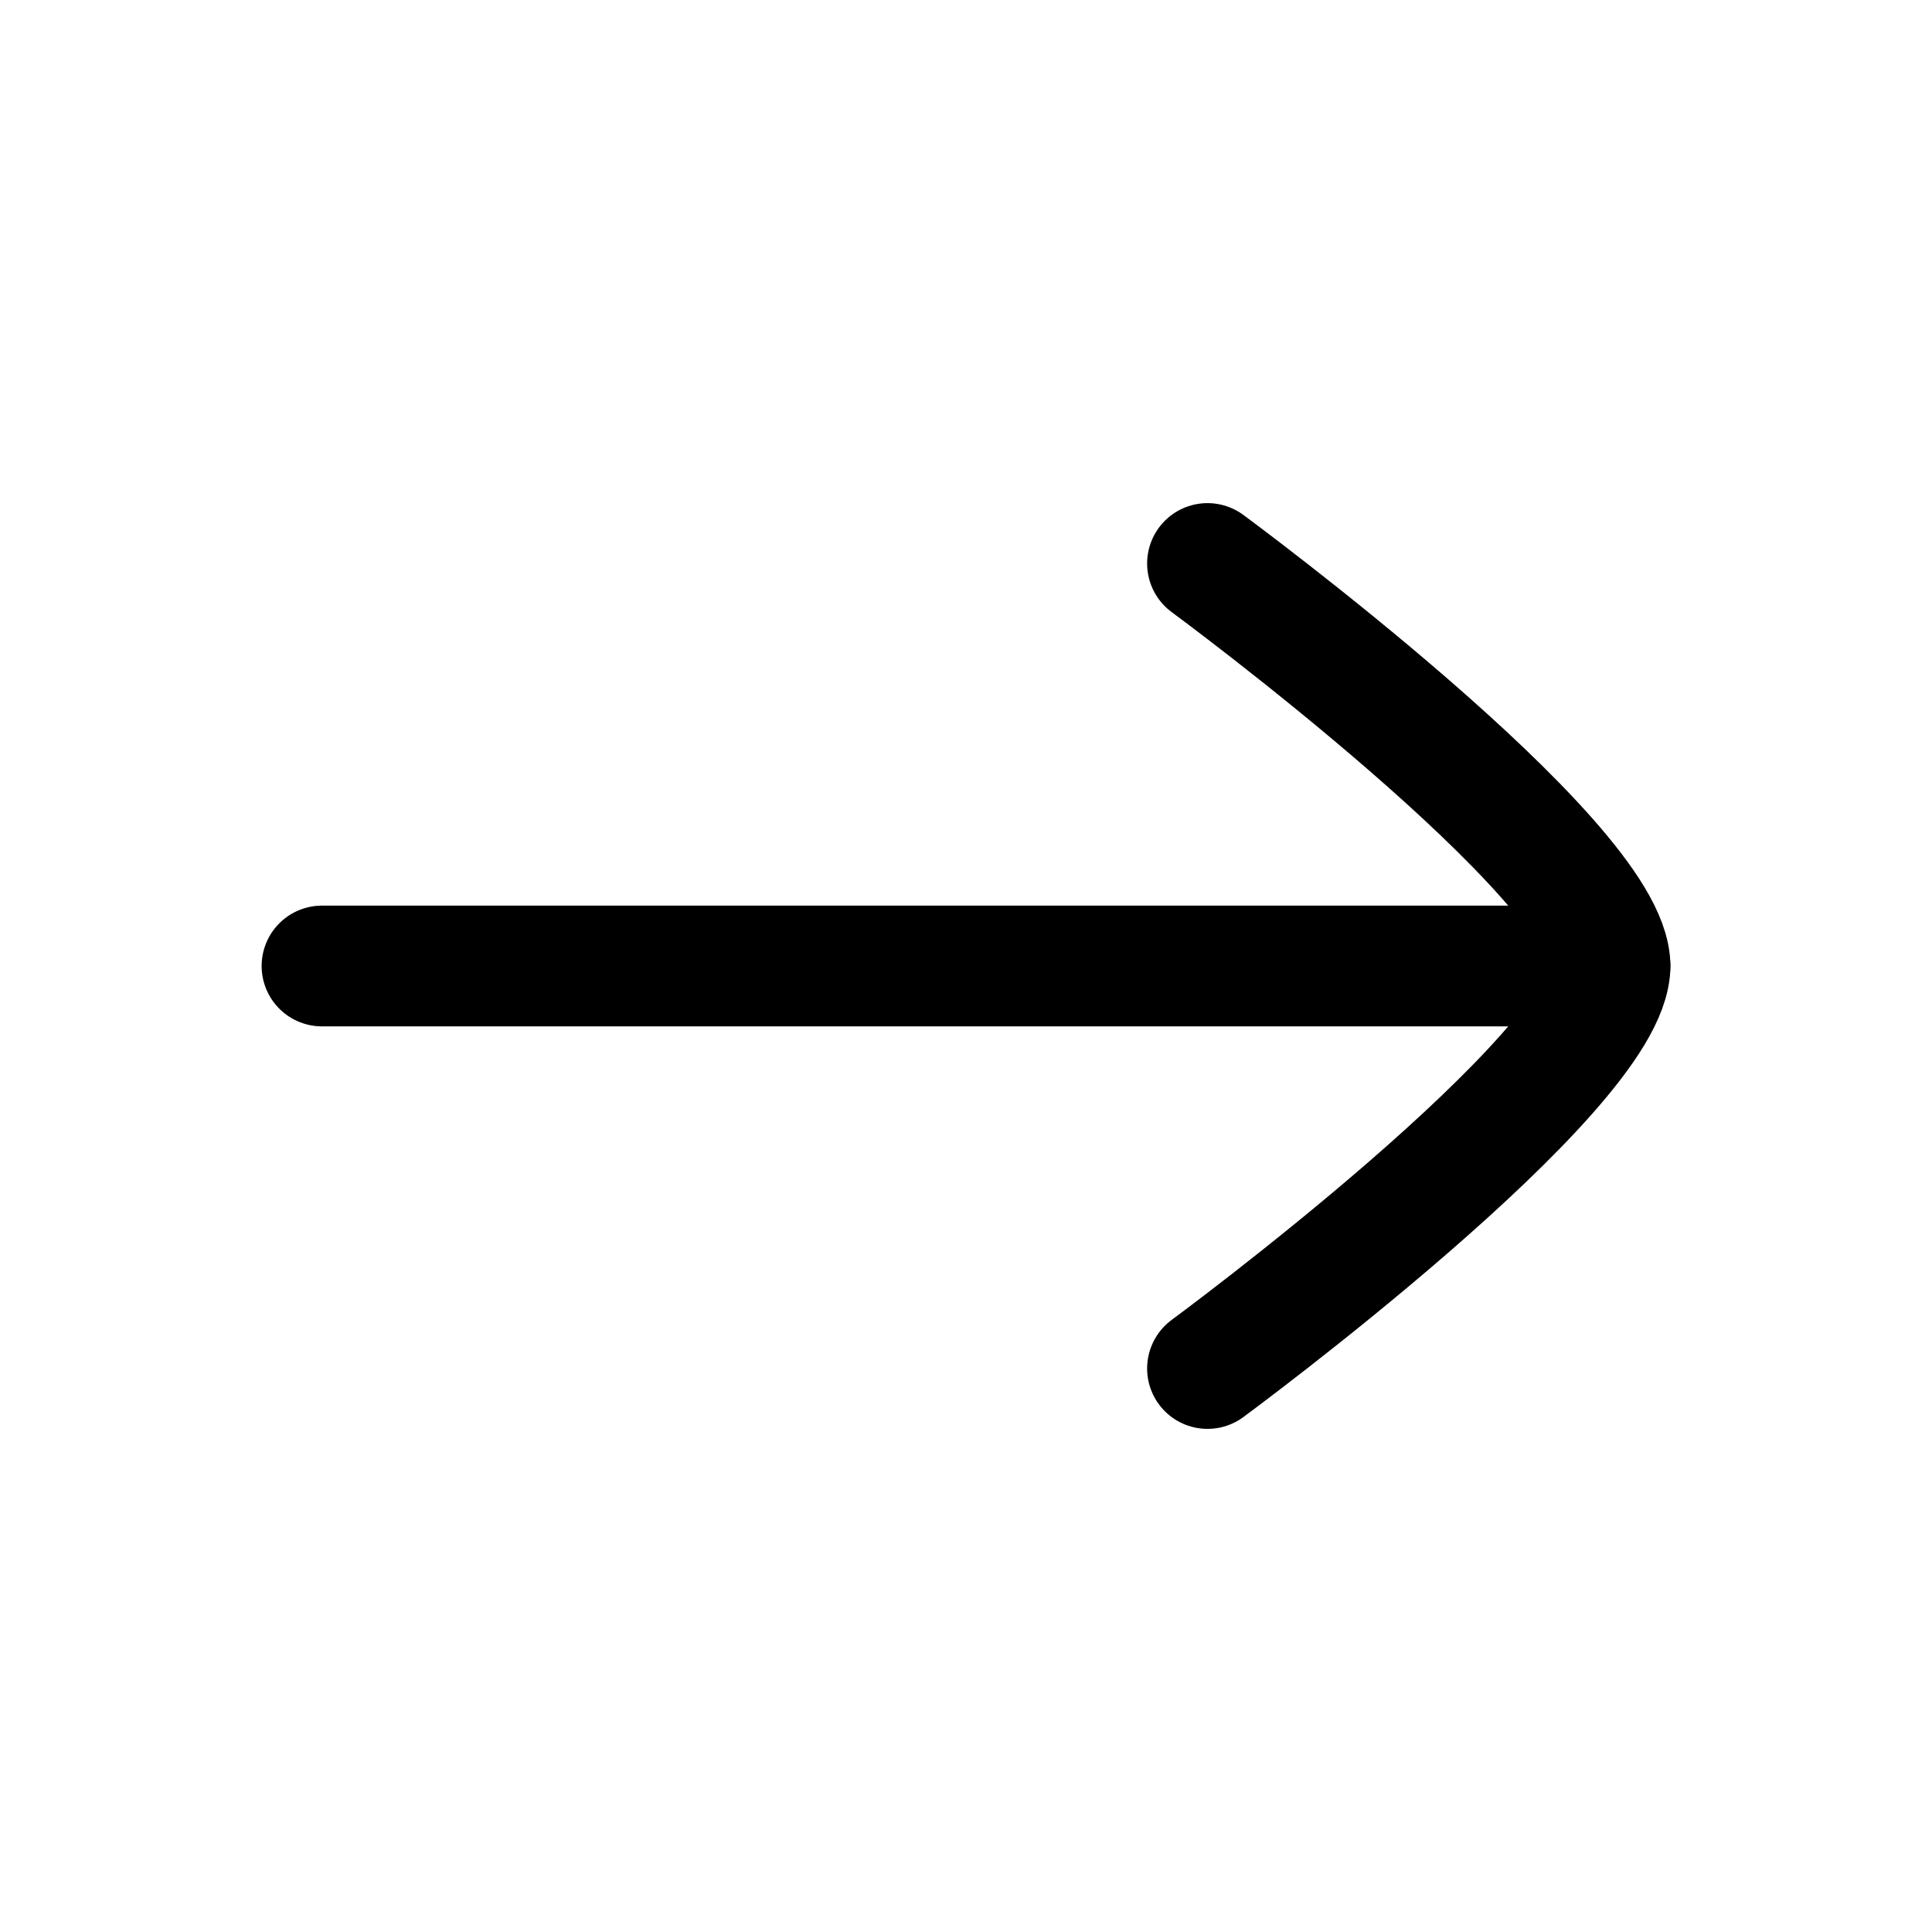
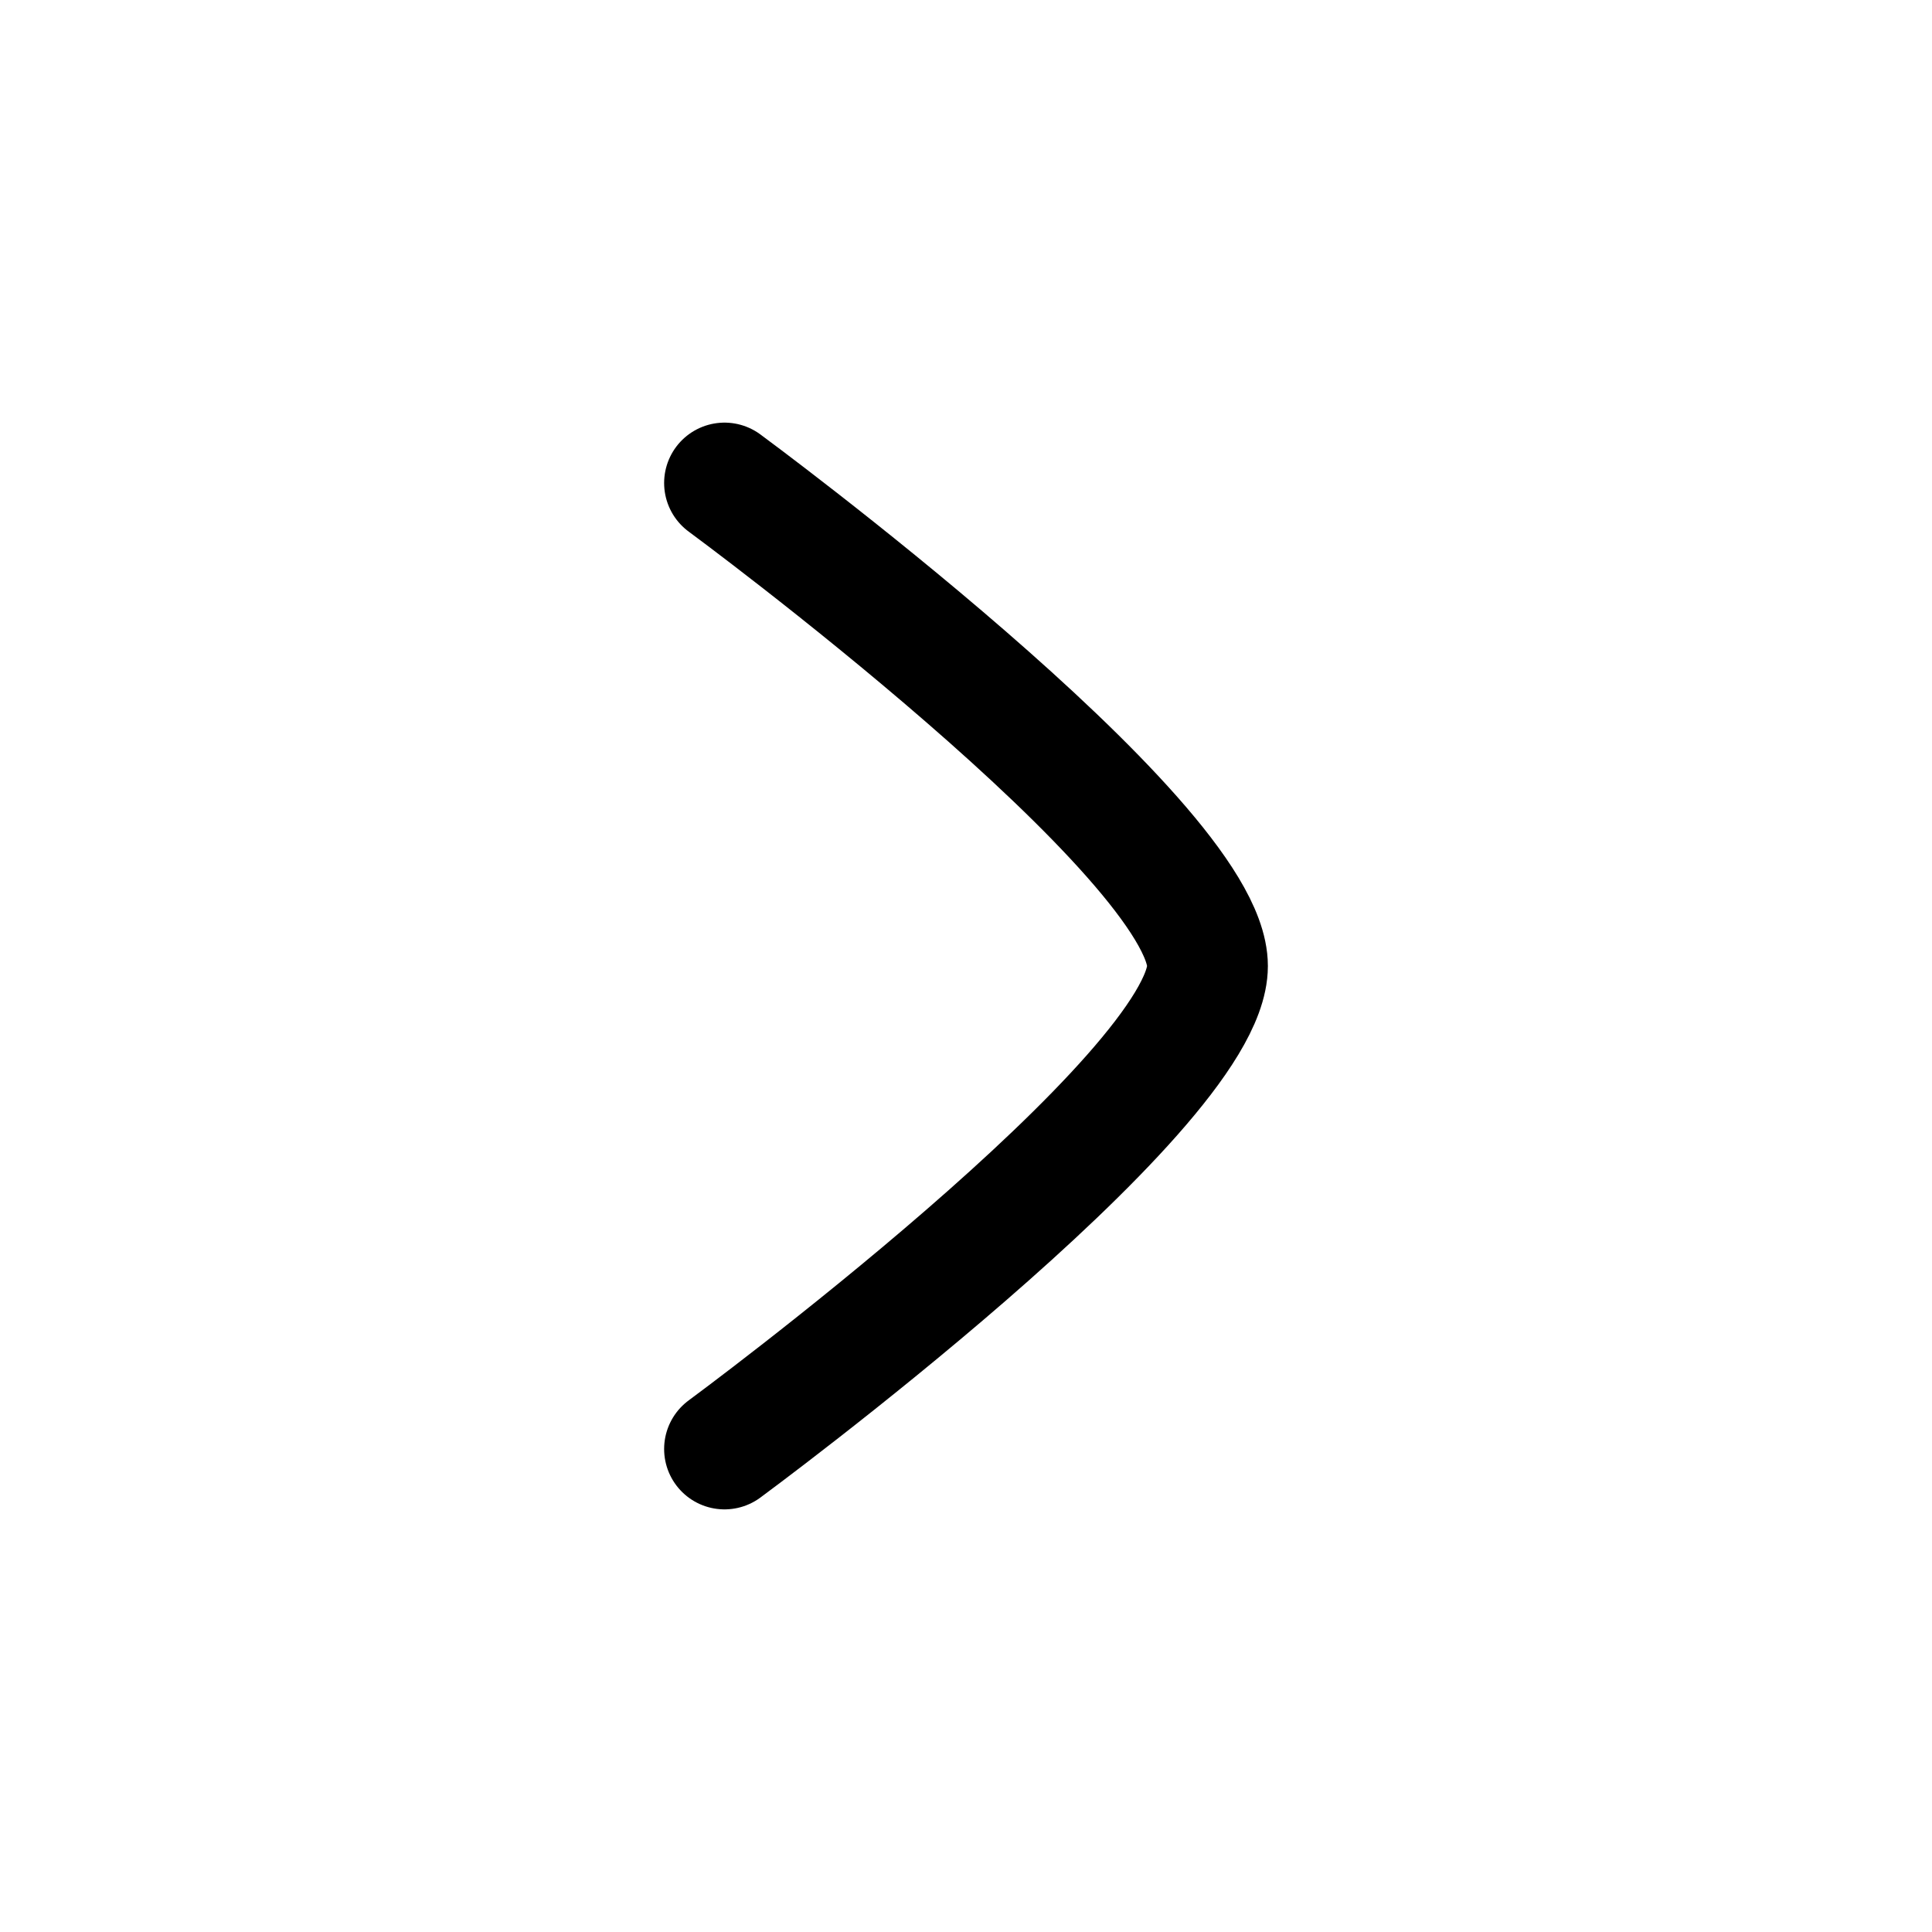
<svg xmlns="http://www.w3.org/2000/svg" width="24" height="24" viewBox="0 0 24 24" fill="none">
  <g id="chevron-right-outline">
    <g id="elements">
-       <path id="Vector" d="M20 12L4 12" stroke-width="1.5" stroke-linecap="round" stroke-linejoin="round" stroke="currentColor" />
-       <path id="Vector_2" d="M15 17C15 17 20 13.318 20 12C20 10.682 15 7 15 7" stroke-width="1.5" stroke-linecap="round" stroke-linejoin="round" stroke="currentColor" />
+       <path id="Vector" d="M9 18C9 18 15 13.581 15 12C15 10.419 9 6 9 6" stroke-width="1.5" stroke-linecap="round" stroke-linejoin="round" stroke="currentColor" />
    </g>
  </g>
</svg>
